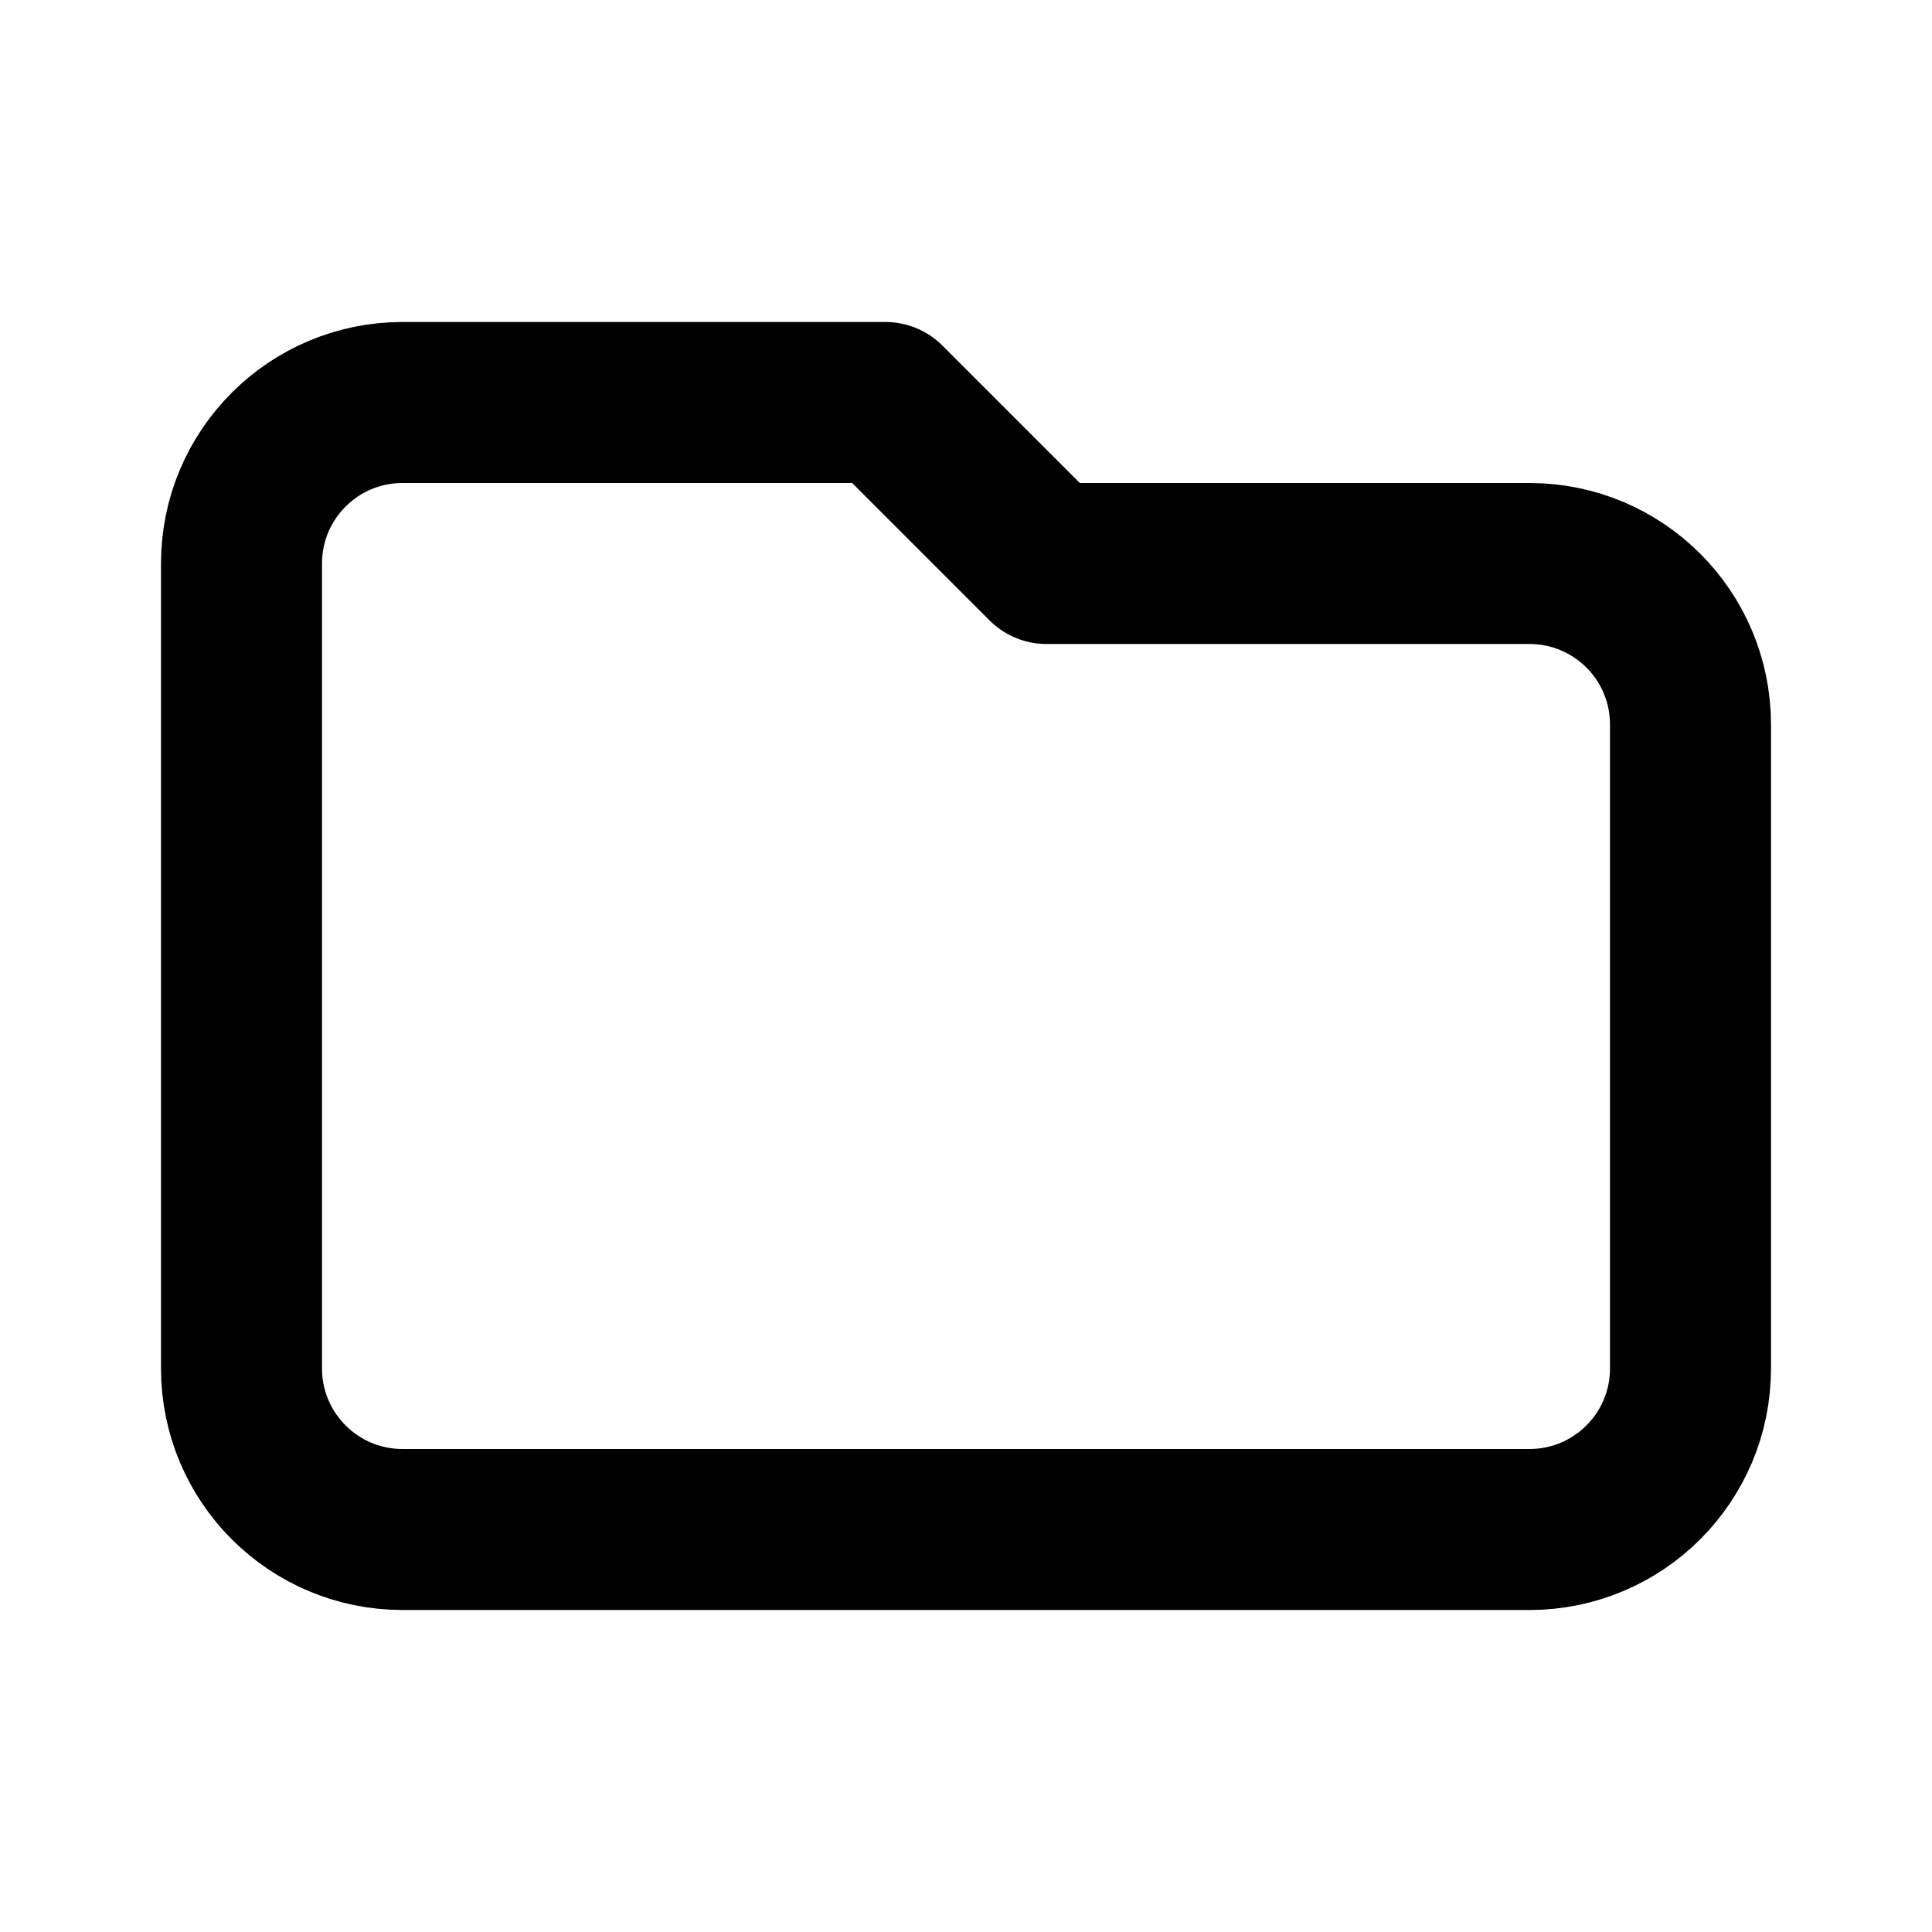
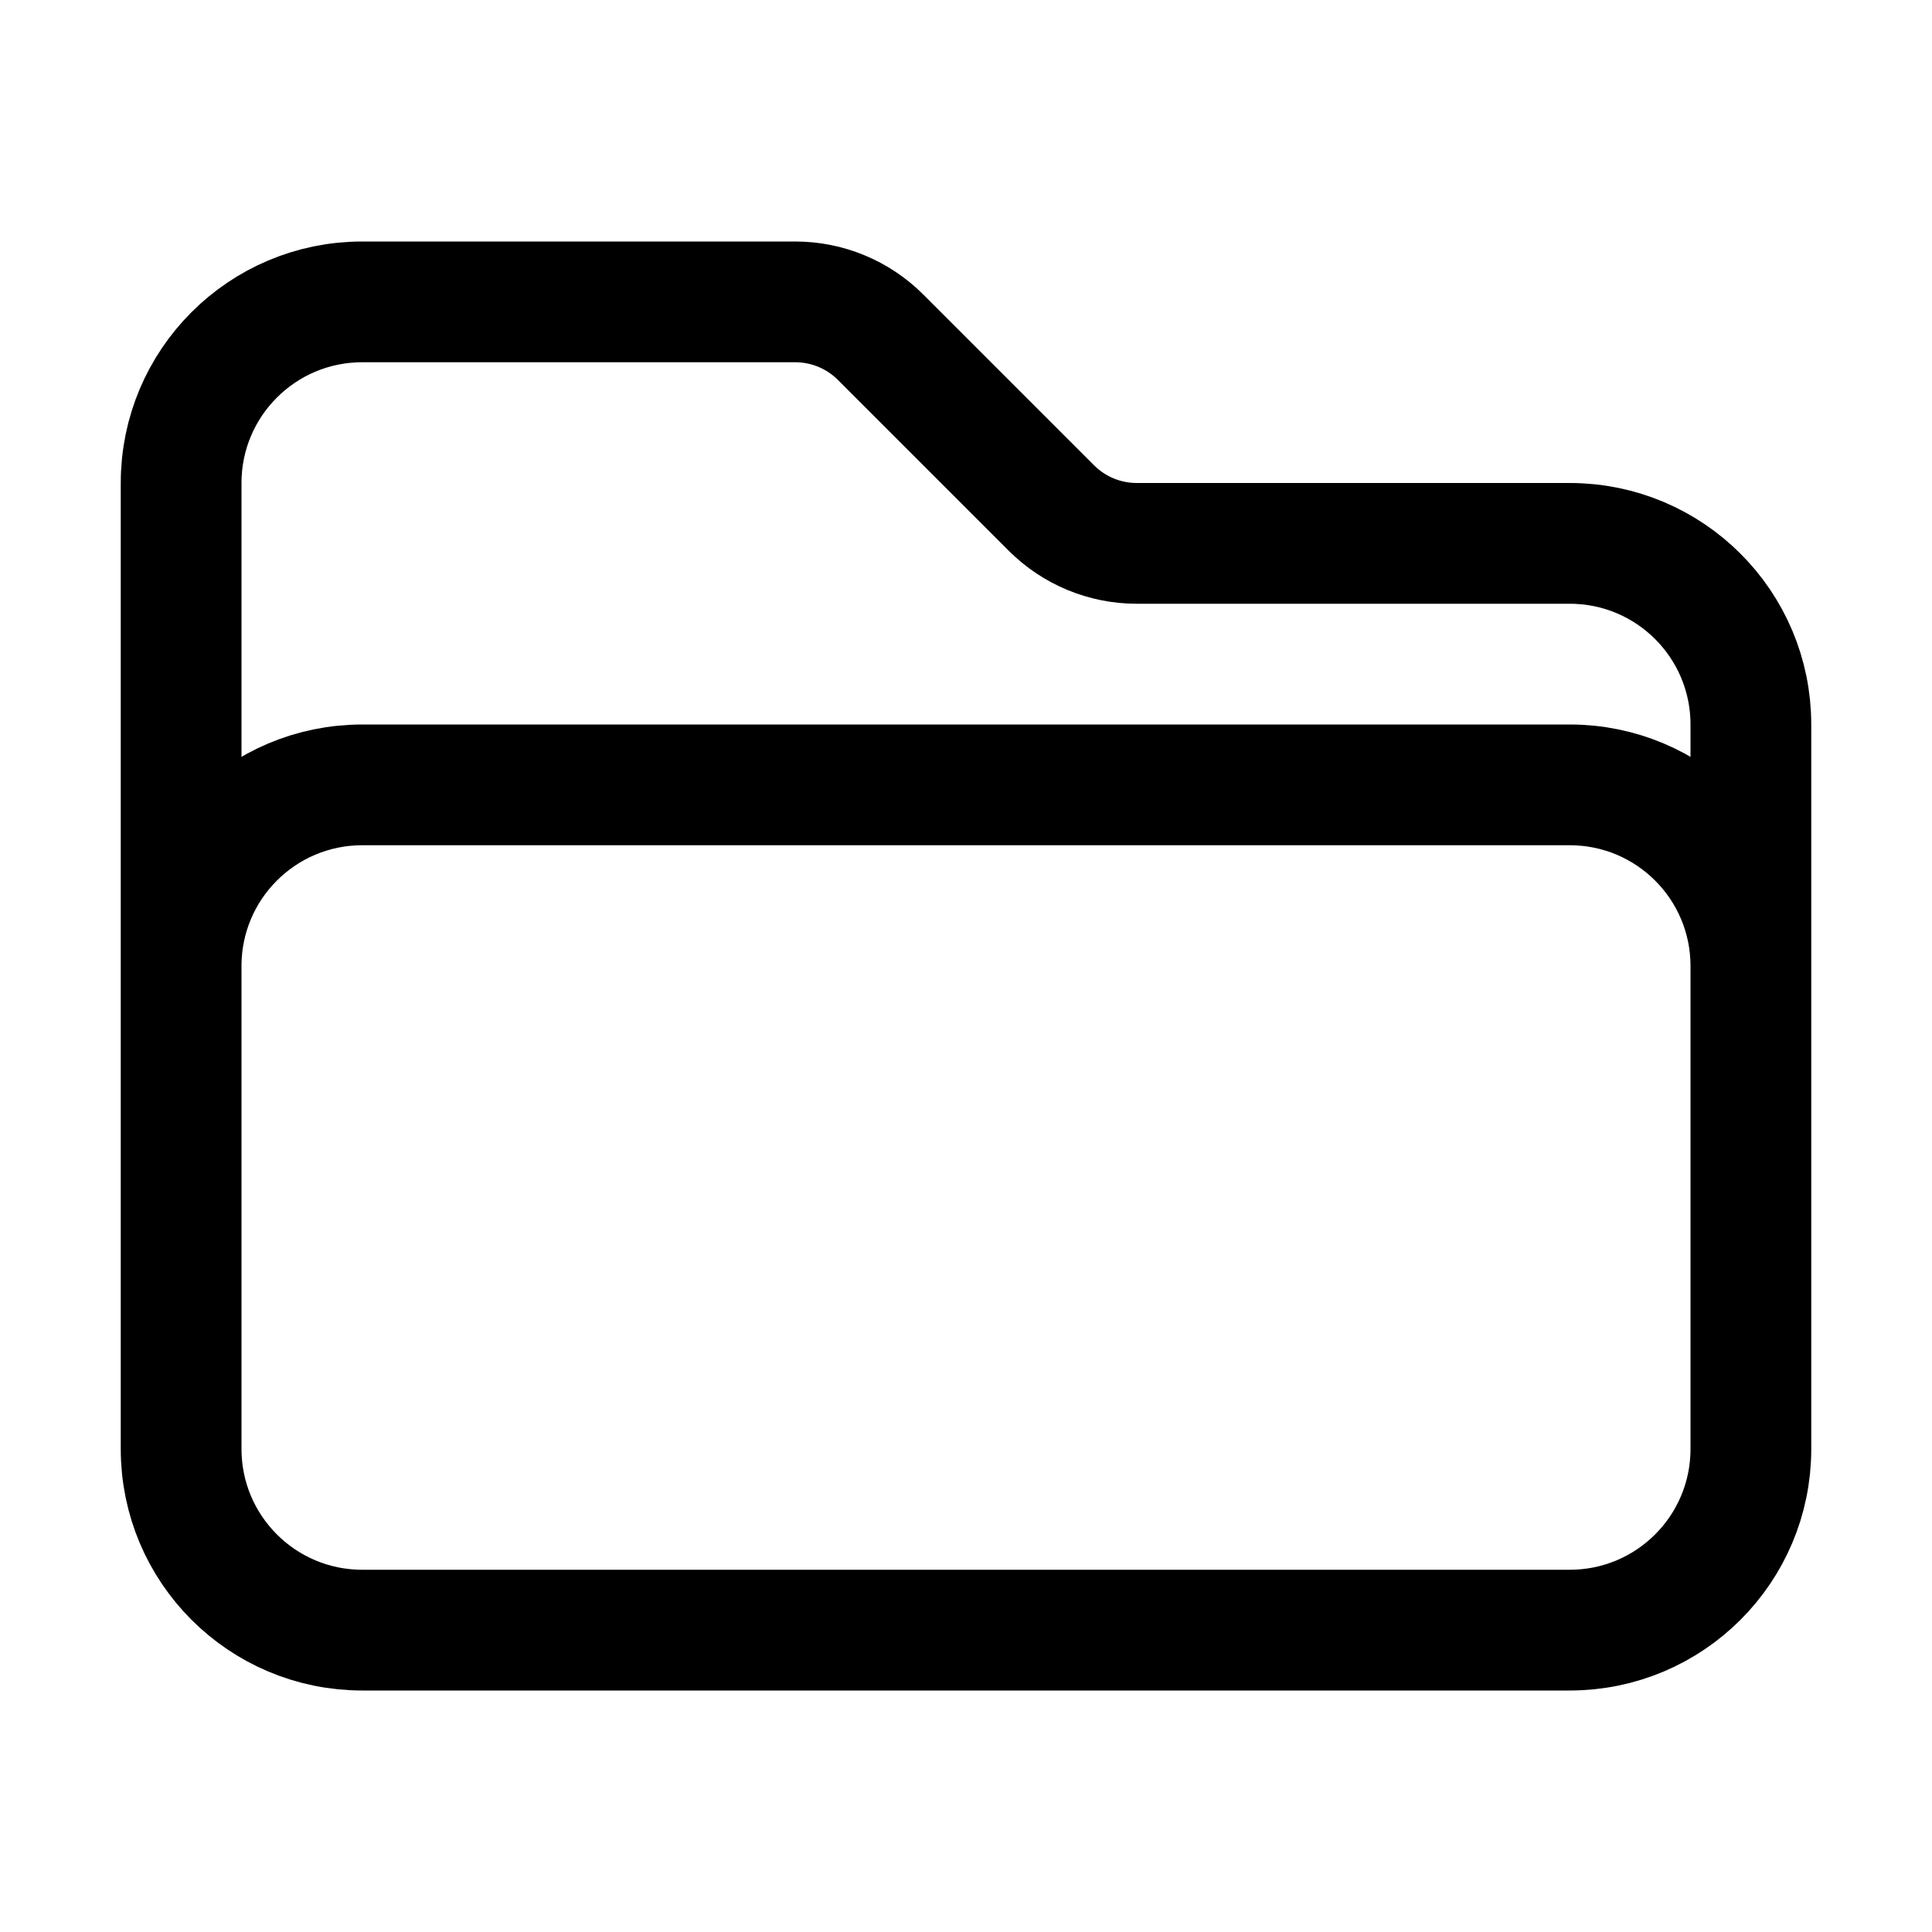
- <svg xmlns="http://www.w3.org/2000/svg" fill="none" viewBox="0 0 24 24" stroke="currentColor" stroke-width="2">
-   <path stroke-linecap="round" stroke-linejoin="round" d="M3 7v10a2 2 0 002 2h14a2 2 0 002-2V9a2 2 0 00-2-2h-6l-2-2H5a2 2 0 00-2 2z" />
+ <svg xmlns="http://www.w3.org/2000/svg" width="24" height="24" viewBox="0 0 24 24" fill="none">
+   <path d="M2.25 12.75V12C2.25 10.757 3.257 9.75 4.5 9.75H19.5C20.743 9.75 21.75 10.757 21.75 12V12.75M13.061 6.311L10.939 4.189C10.658 3.908 10.277 3.75 9.879 3.75H4.5C3.257 3.75 2.25 4.757 2.25 6V18C2.25 19.243 3.257 20.25 4.5 20.25H19.5C20.743 20.25 21.75 19.243 21.75 18V9C21.75 7.757 20.743 6.75 19.5 6.75H14.121C13.723 6.75 13.342 6.592 13.061 6.311Z" stroke="currentColor" stroke-width="1.5" stroke-linecap="round" stroke-linejoin="round" />
</svg>
